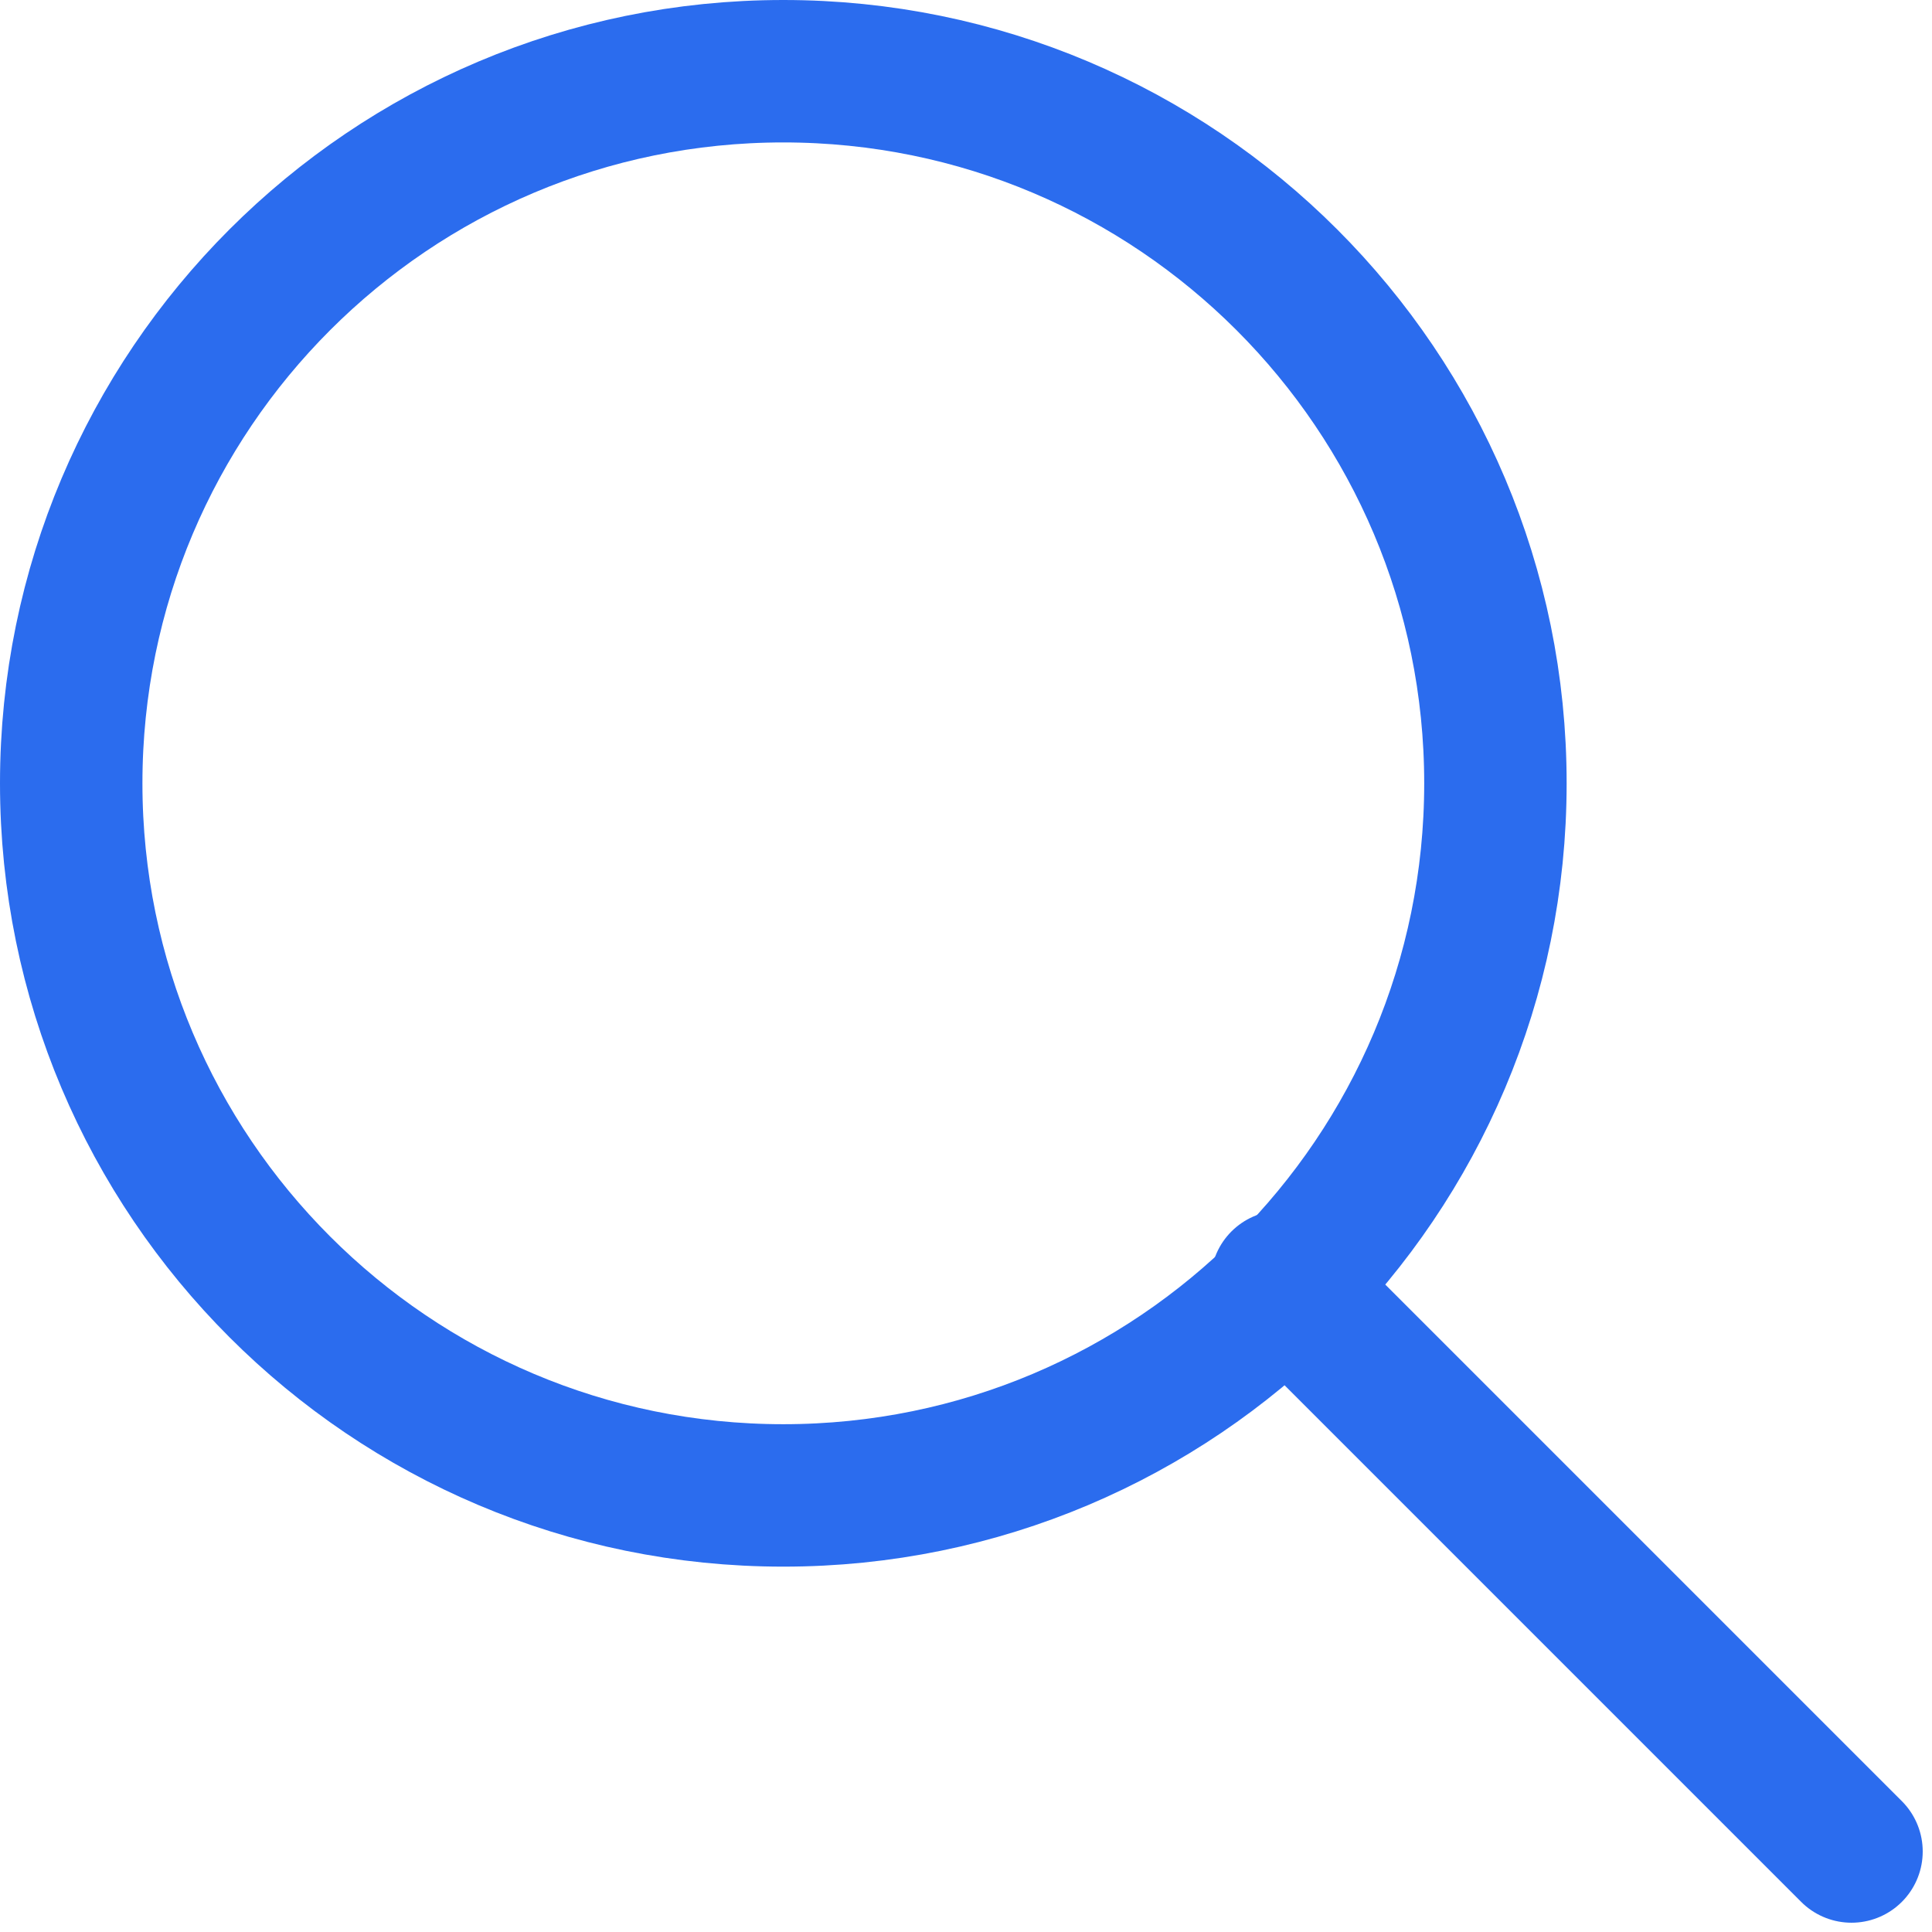
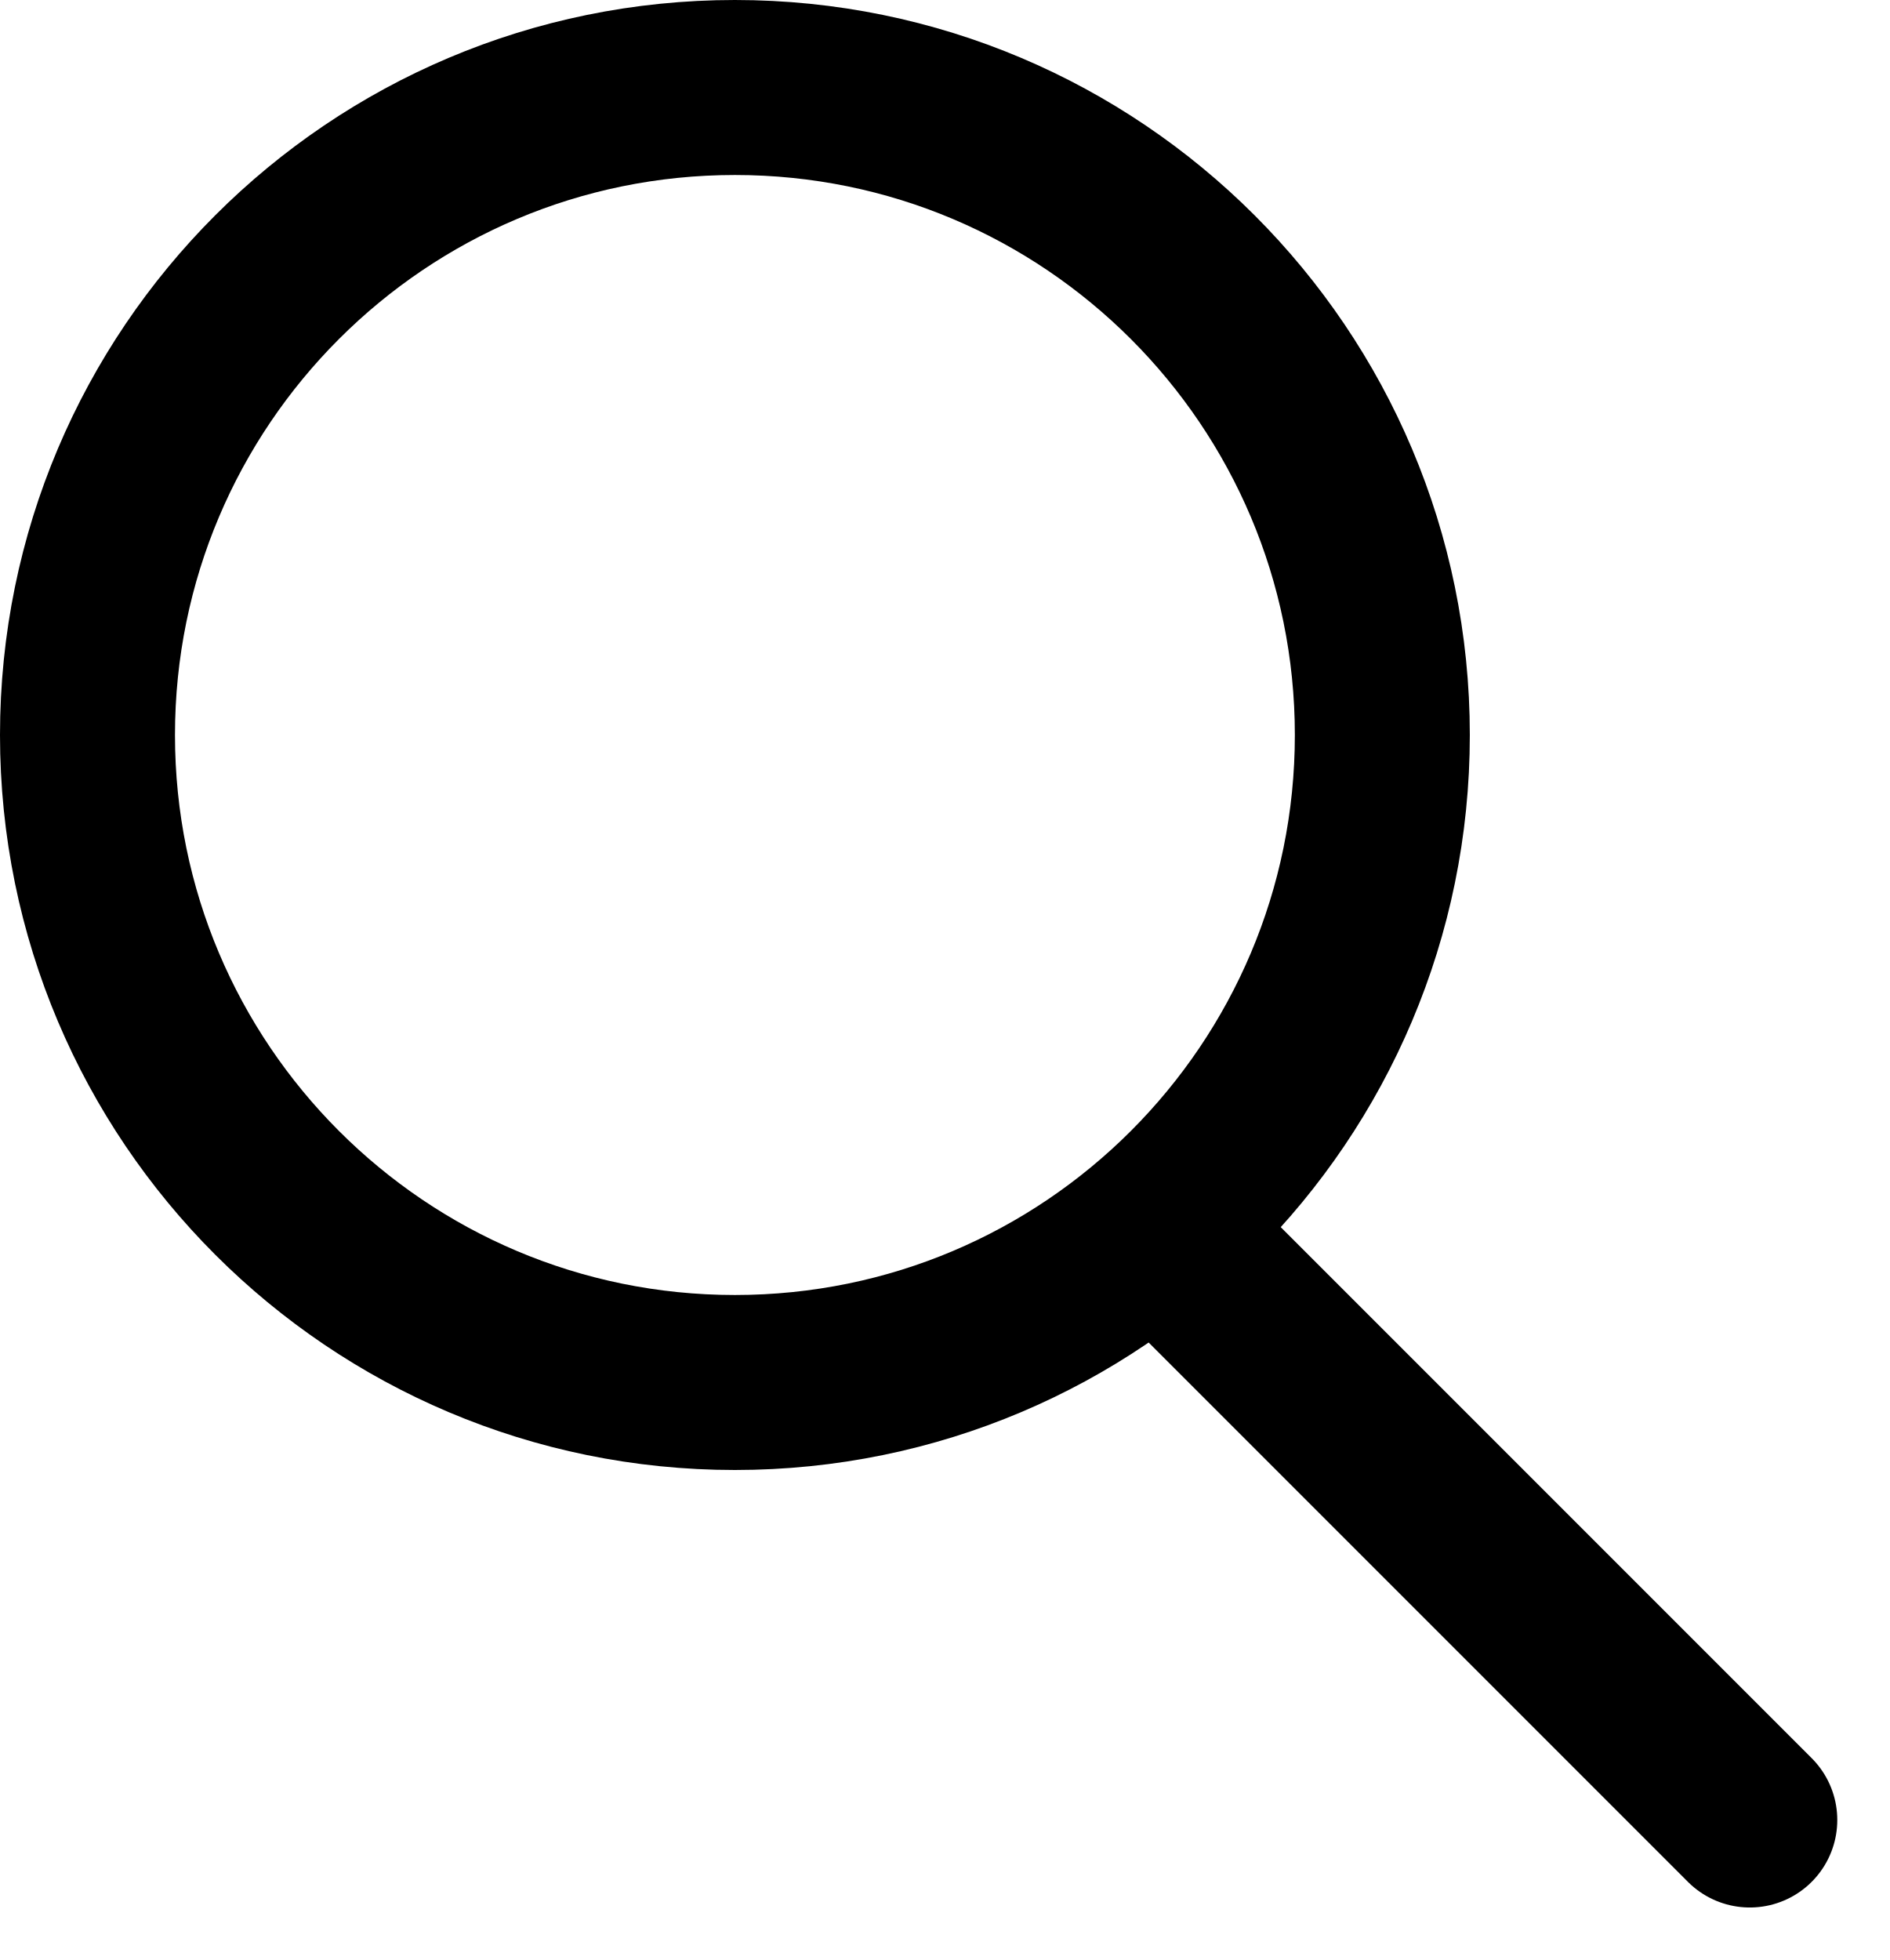
- <svg xmlns="http://www.w3.org/2000/svg" width="72" height="72" viewBox="0 0 72 72" fill="none">
-   <circle cx="29.192" cy="29.192" r="26.538" stroke="#2B6CEE" stroke-width="5.308" />
-   <path d="M47.769 47.769L69 69" stroke="#2B6CEE" stroke-width="5.308" stroke-linecap="round" />
+ <svg xmlns="http://www.w3.org/2000/svg" width="27" height="28" viewBox="0 0 27 28" fill="none">
+   <circle cx="10.5" cy="10.5" r="9.25" stroke="black" stroke-width="2.5" />
+   <path d="M17 18L25 26" stroke="black" stroke-width="2.5" stroke-linecap="round" />
</svg>
